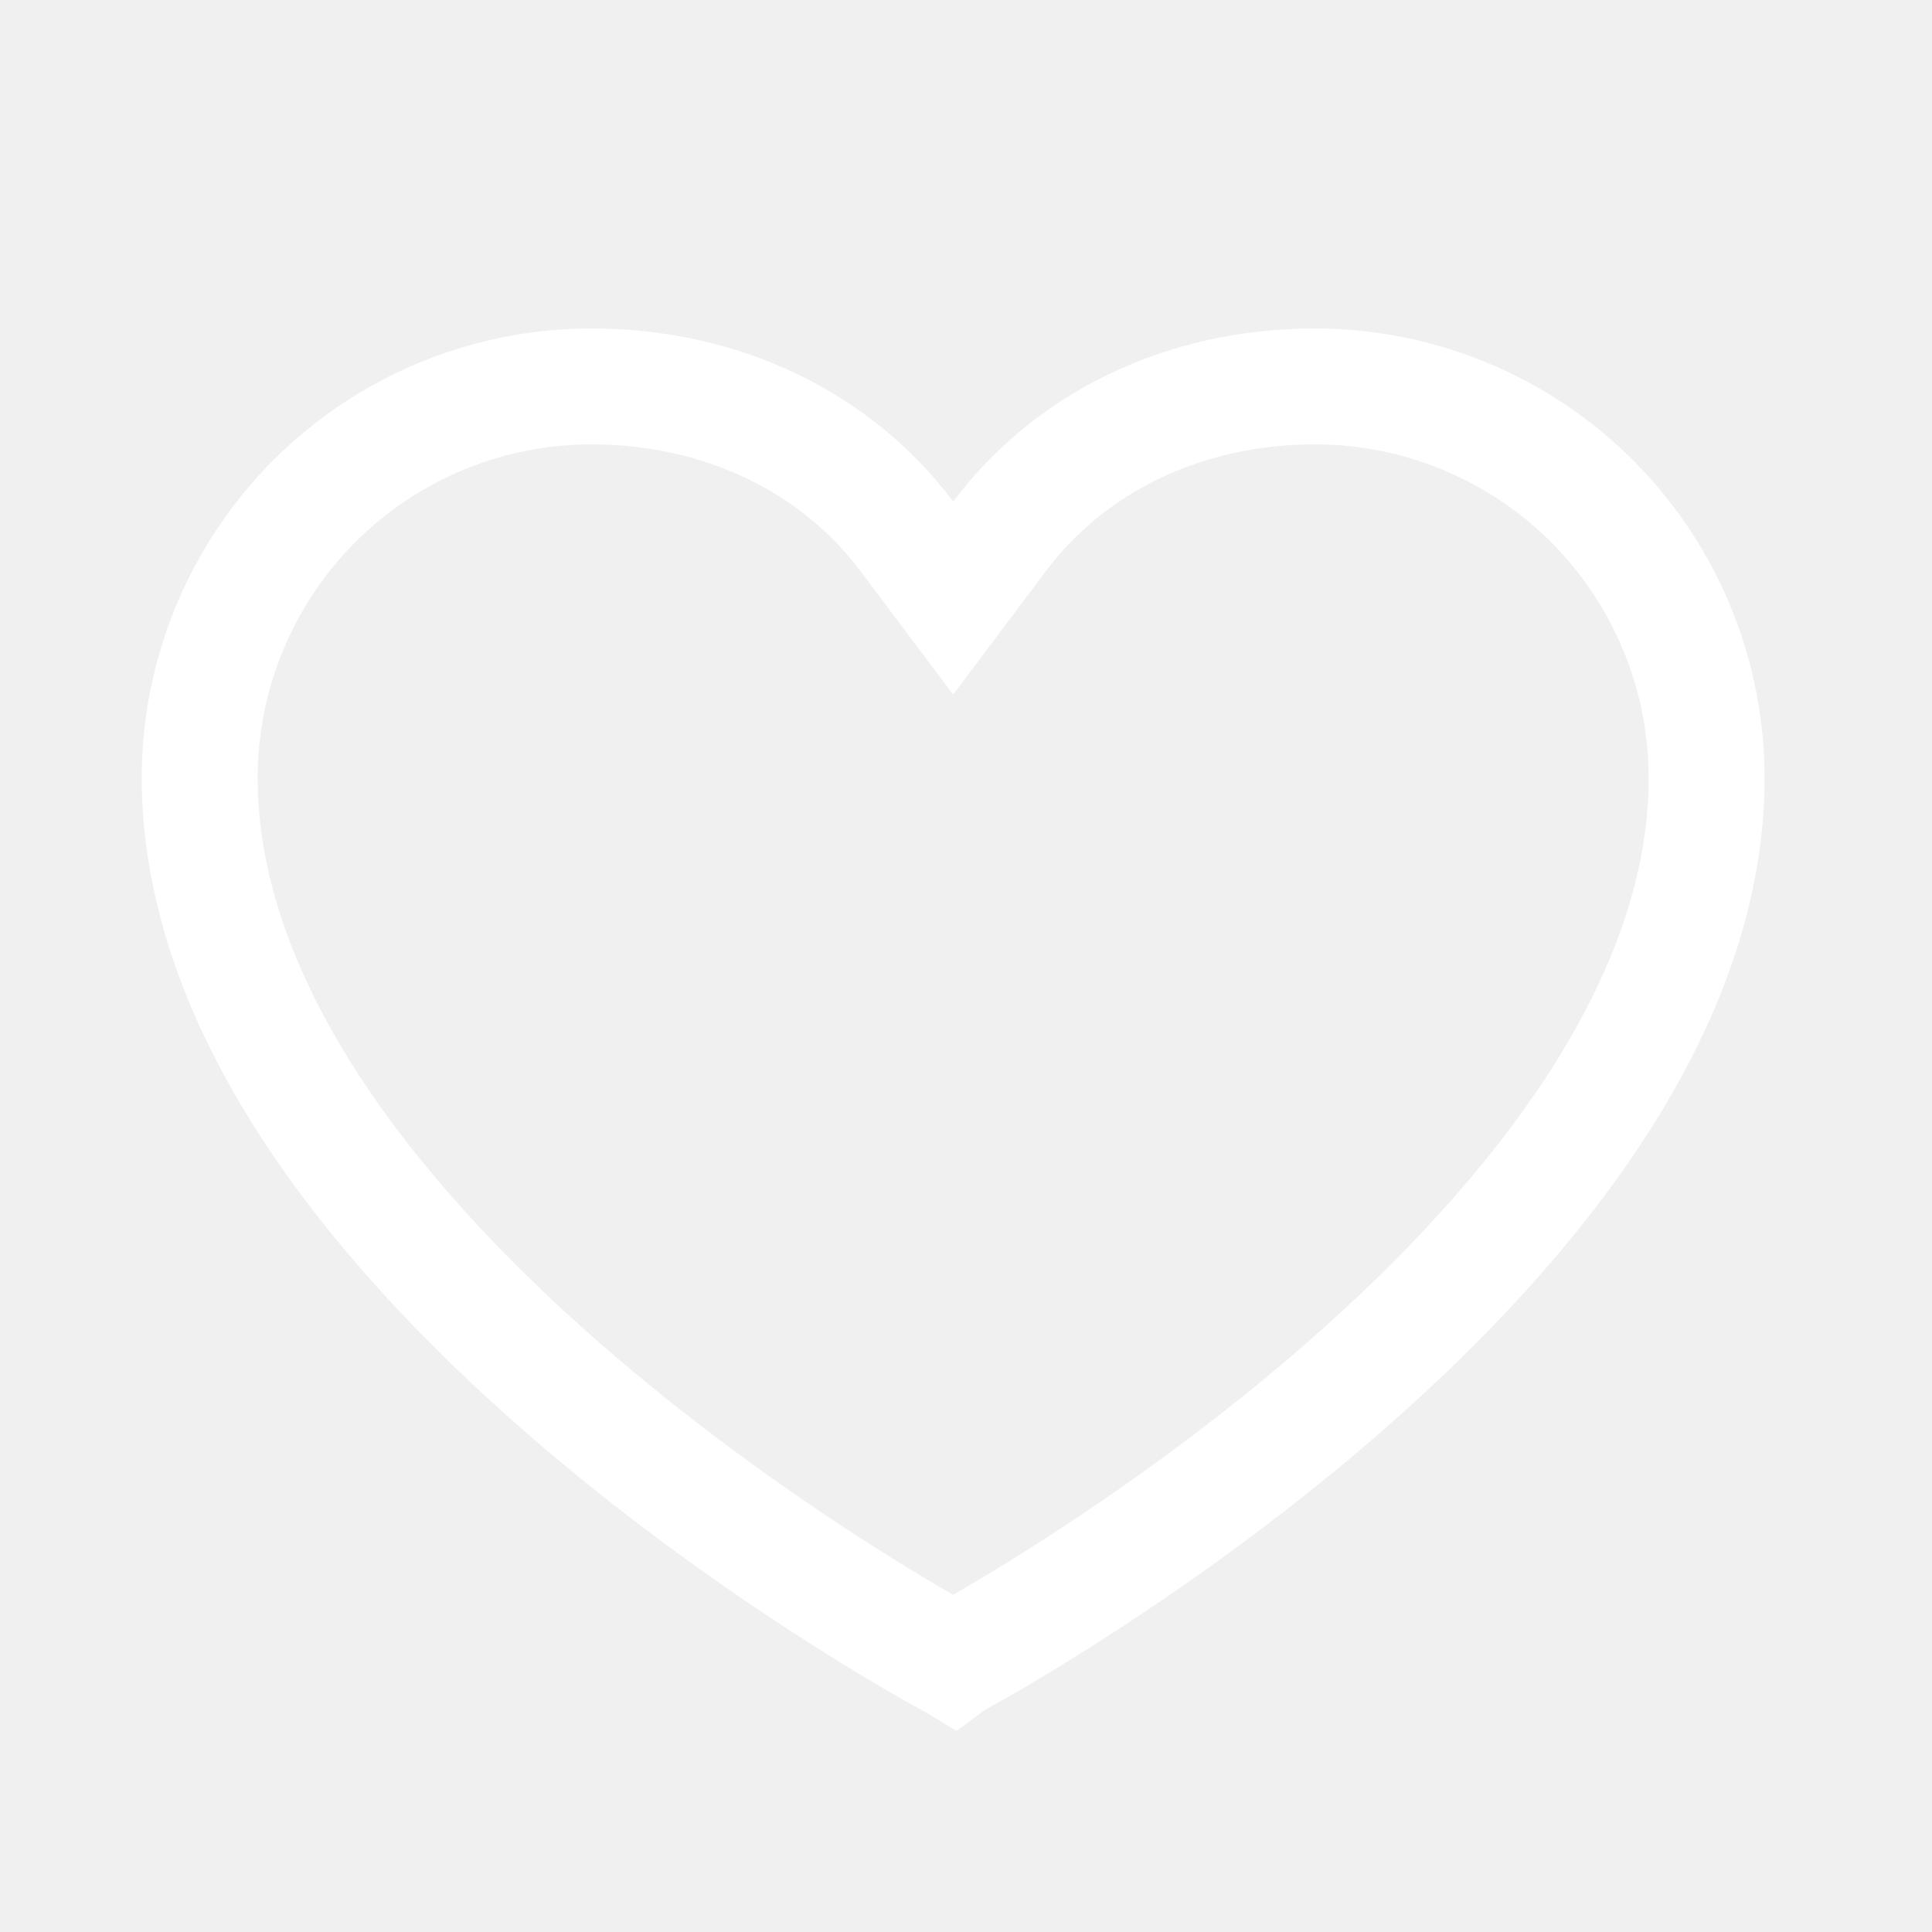
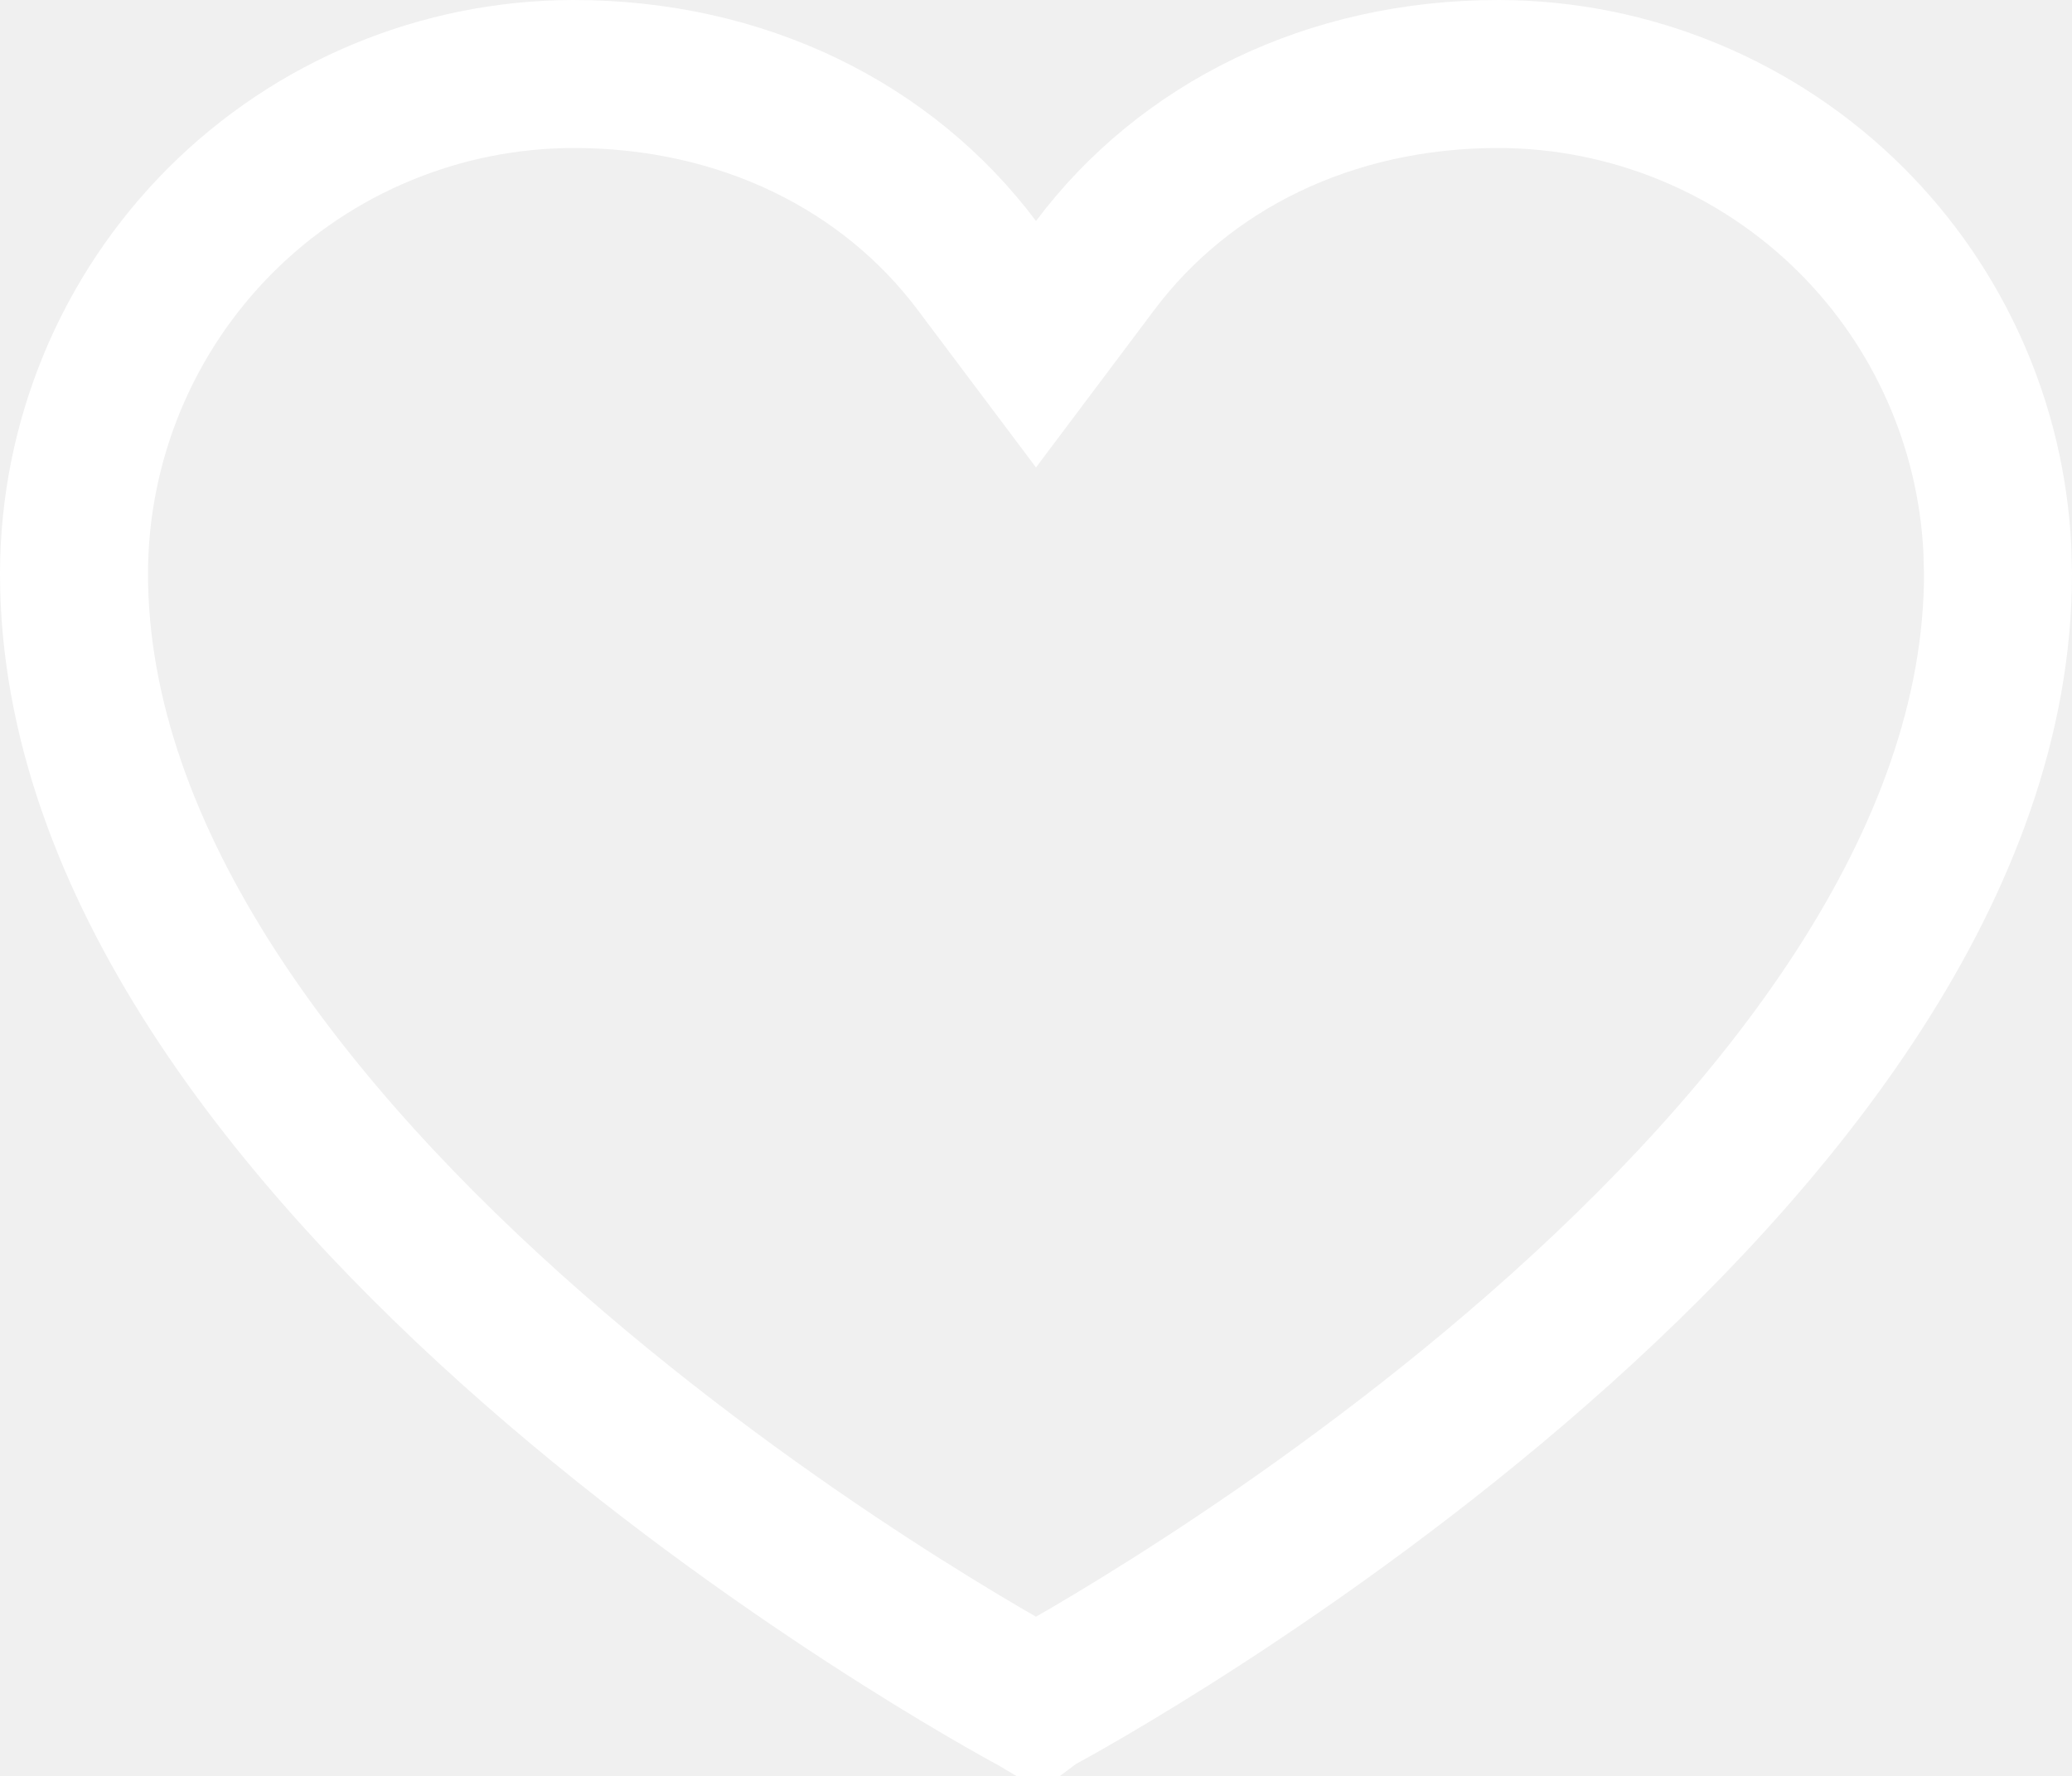
- <svg xmlns="http://www.w3.org/2000/svg" width="25" height="25" viewBox="0 0 25 25" fill="none">
-   <path d="M17.02 5C18.363 5.002 19.65 5.535 20.6 6.484C21.489 7.374 22.014 8.561 22.077 9.812L22.084 10.063C22.084 12.993 19.885 15.768 17.423 17.924C15.002 20.044 12.524 21.395 12.339 21.493H12.338L12.334 21.496L12.329 21.493C12.143 21.395 9.666 20.044 7.245 17.924C4.783 15.768 2.584 12.993 2.584 10.063C2.586 8.721 3.119 7.434 4.068 6.484C5.017 5.535 6.304 5.002 7.646 5C9.363 5 10.829 5.735 11.734 6.94L12.334 7.739L12.934 6.94C13.839 5.735 15.304 5 17.02 5Z" stroke="white" stroke-width="1.5" />
+ <svg xmlns="http://www.w3.org/2000/svg" width="21" height="18" viewBox="0 0 21 18" fill="none">
+   <path d="M15.187 0.75C16.529 0.752 17.816 1.285 18.766 2.234C19.656 3.124 20.18 4.311 20.243 5.562L20.25 5.813C20.25 8.743 18.051 11.518 15.589 13.674C13.168 15.794 10.691 17.145 10.505 17.243H10.504L10.5 17.246L10.495 17.243C10.309 17.145 7.832 15.794 5.411 13.674C2.949 11.518 0.75 8.743 0.75 5.813C0.752 4.471 1.285 3.184 2.234 2.234C3.183 1.285 4.47 0.752 5.812 0.75C7.529 0.75 8.995 1.485 9.9 2.69L10.5 3.489L11.1 2.69C12.005 1.485 13.47 0.75 15.187 0.75Z" stroke="white" stroke-width="1.5" />
</svg>
